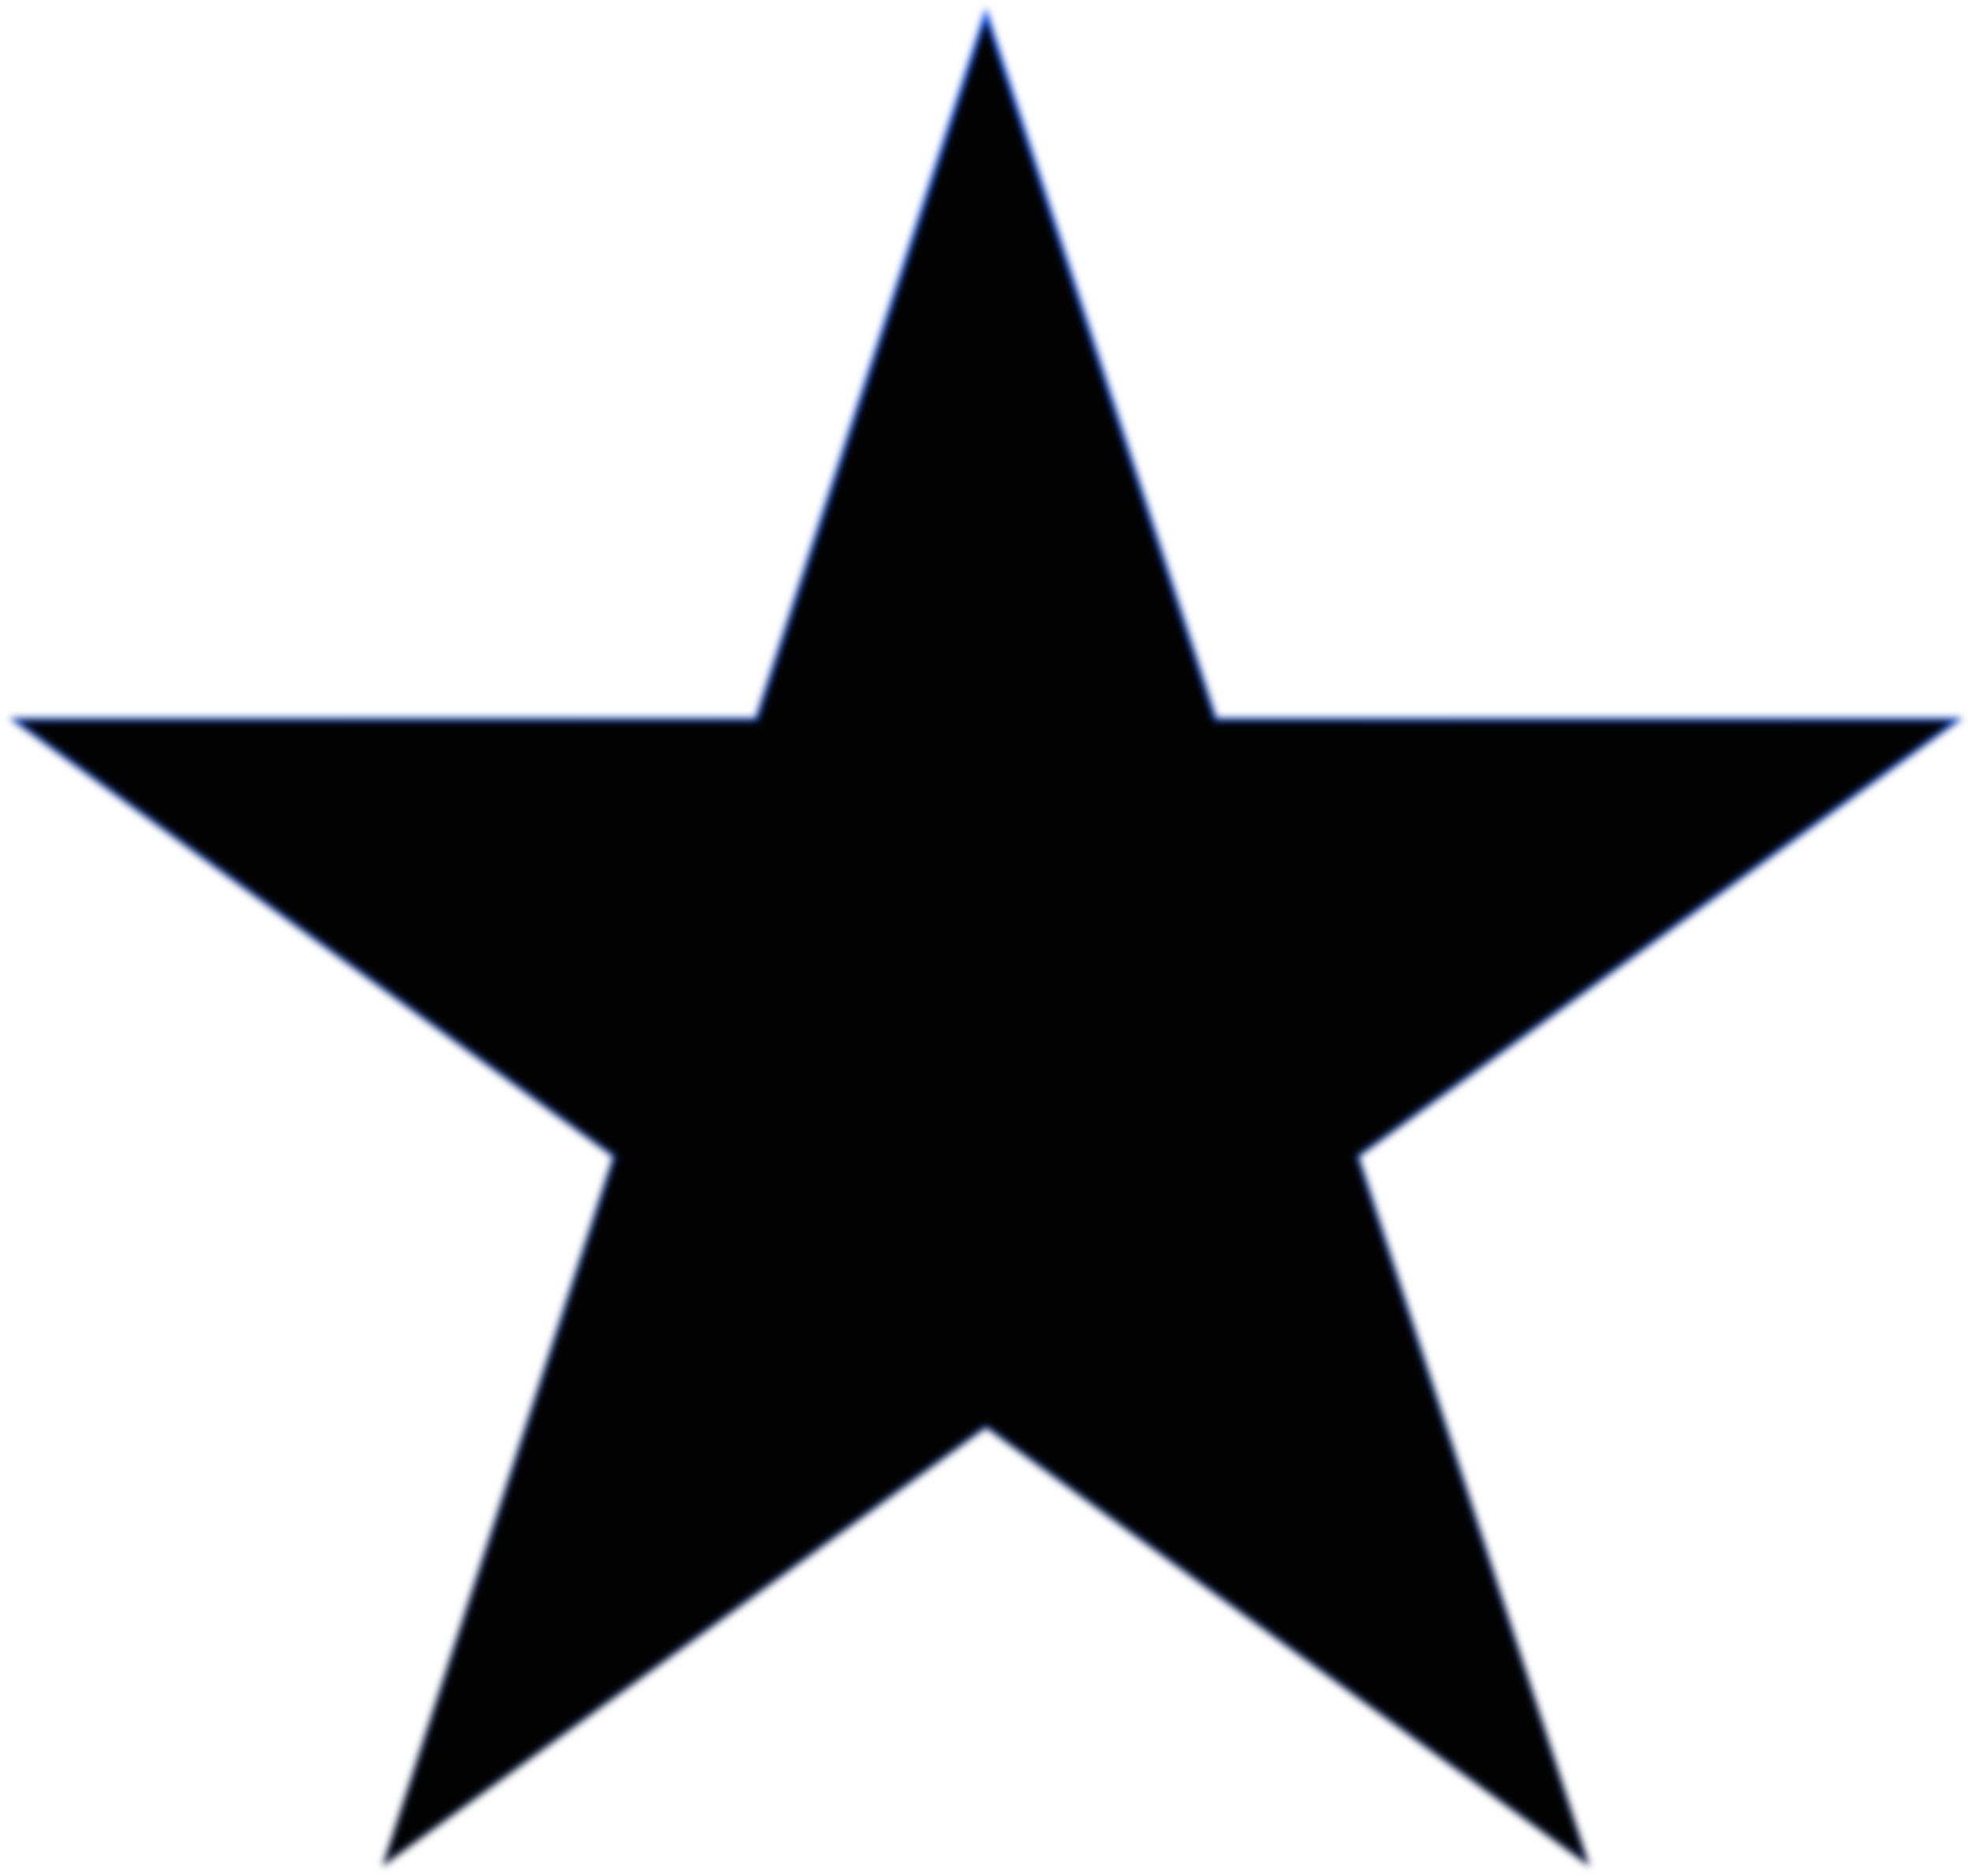
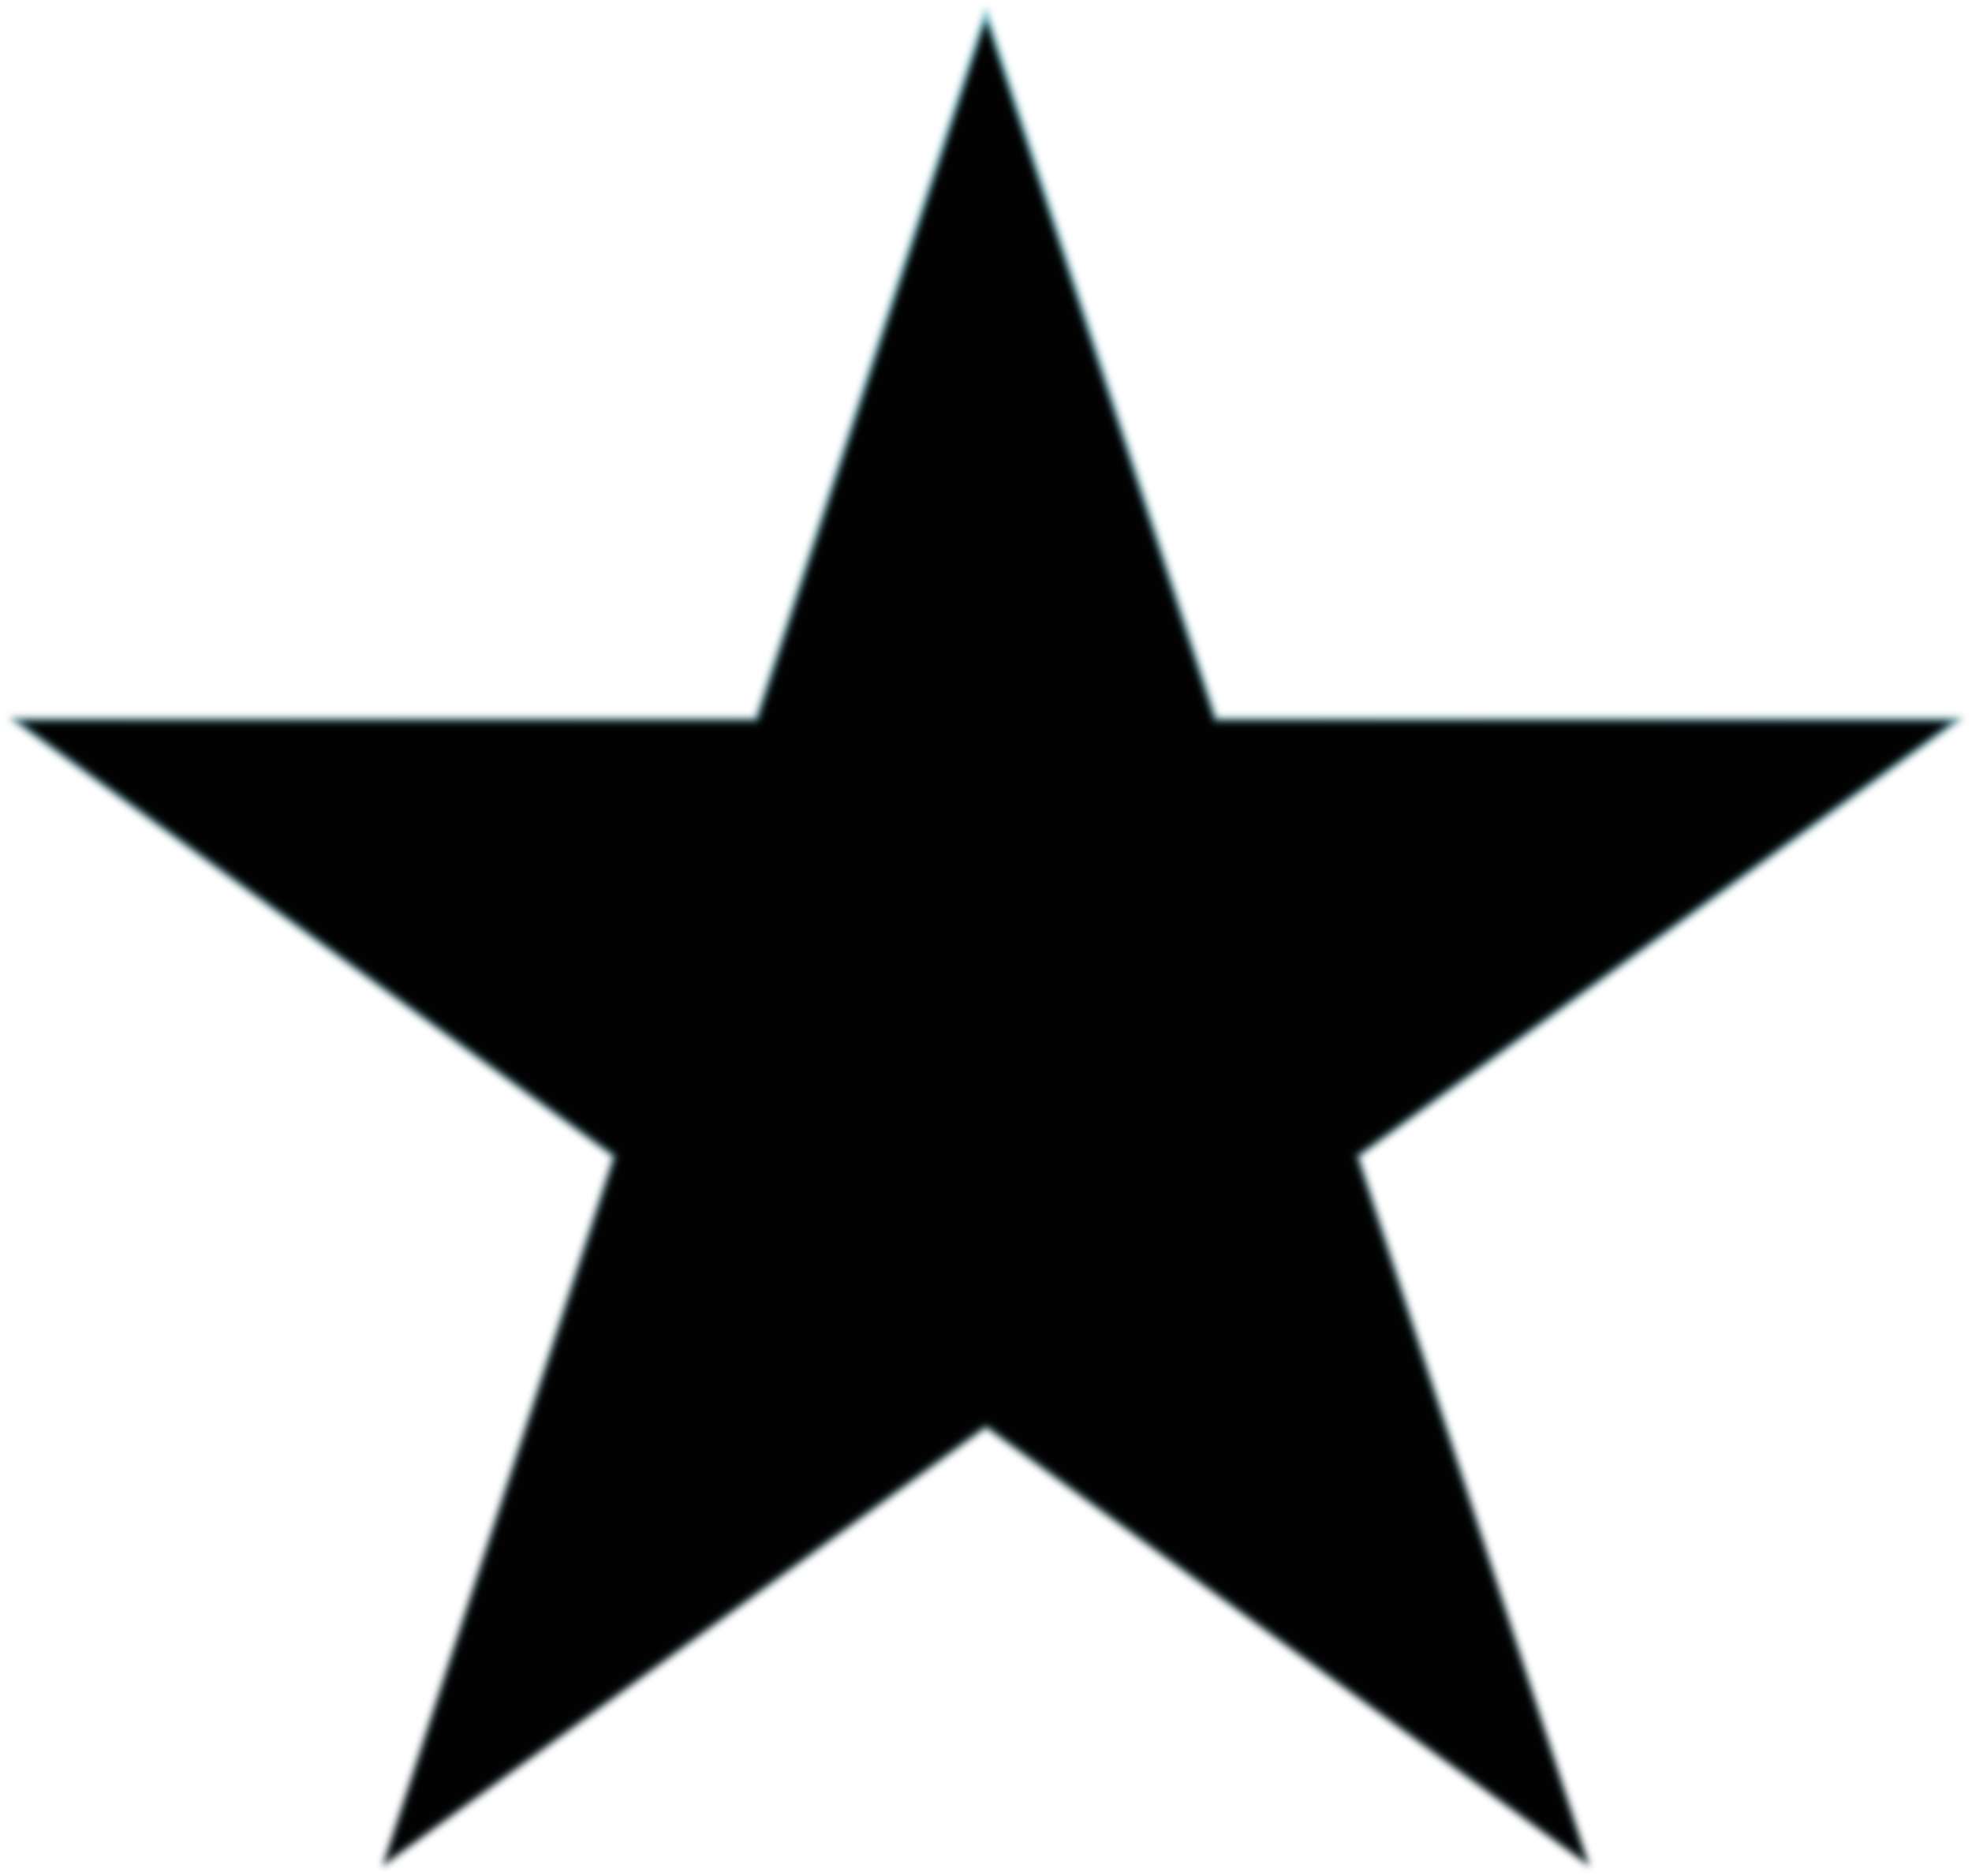
<svg xmlns="http://www.w3.org/2000/svg" width="960" height="913" viewBox="0 0 960 913" fill="none">
  <g filter="url(#filter0_f_11605_24)">
    <path d="M480 4L592.257 349.492H955.528L661.636 563.017L773.893 908.508L480 694.983L186.107 908.508L298.364 563.017L4.472 349.492H367.743L480 4Z" fill="#020202" />
    <path d="M480 6.955L591.388 349.774L591.594 350.405H592.257H952.718L661.099 562.278L660.562 562.668L660.767 563.299L772.156 906.118L480.537 694.244L480 693.854L479.463 694.244L187.844 906.118L299.233 563.299L299.438 562.668L298.901 562.278L7.282 350.405H367.743H368.407L368.612 349.774L480 6.955Z" stroke="url(#paint0_linear_11605_24)" stroke-width="1.826" />
  </g>
  <defs>
    <filter id="filter0_f_11605_24" x="0.82" y="0.347" width="958.361" height="911.815" filterUnits="userSpaceOnUse" color-interpolation-filters="sRGB">
      <feFlood flood-opacity="0" result="BackgroundImageFix" />
      <feBlend mode="normal" in="SourceGraphic" in2="BackgroundImageFix" result="shape" />
      <feGaussianBlur stdDeviation="1.826" result="effect1_foregroundBlur_11605_24" />
    </filter>
    <linearGradient id="paint0_linear_11605_24" x1="529.892" y1="4" x2="446.301" y2="1005.35" gradientUnits="userSpaceOnUse">
-       <stop stop-color="#034CFF" />
-       <stop offset="1" stop-color="#034CFF" stop-opacity="0.1" />
+       <stop stop-color="#67bccb " />
+       <stop offset="1" stop-color="#67bccb " stop-opacity="0.1" />
    </linearGradient>
  </defs>
</svg>
